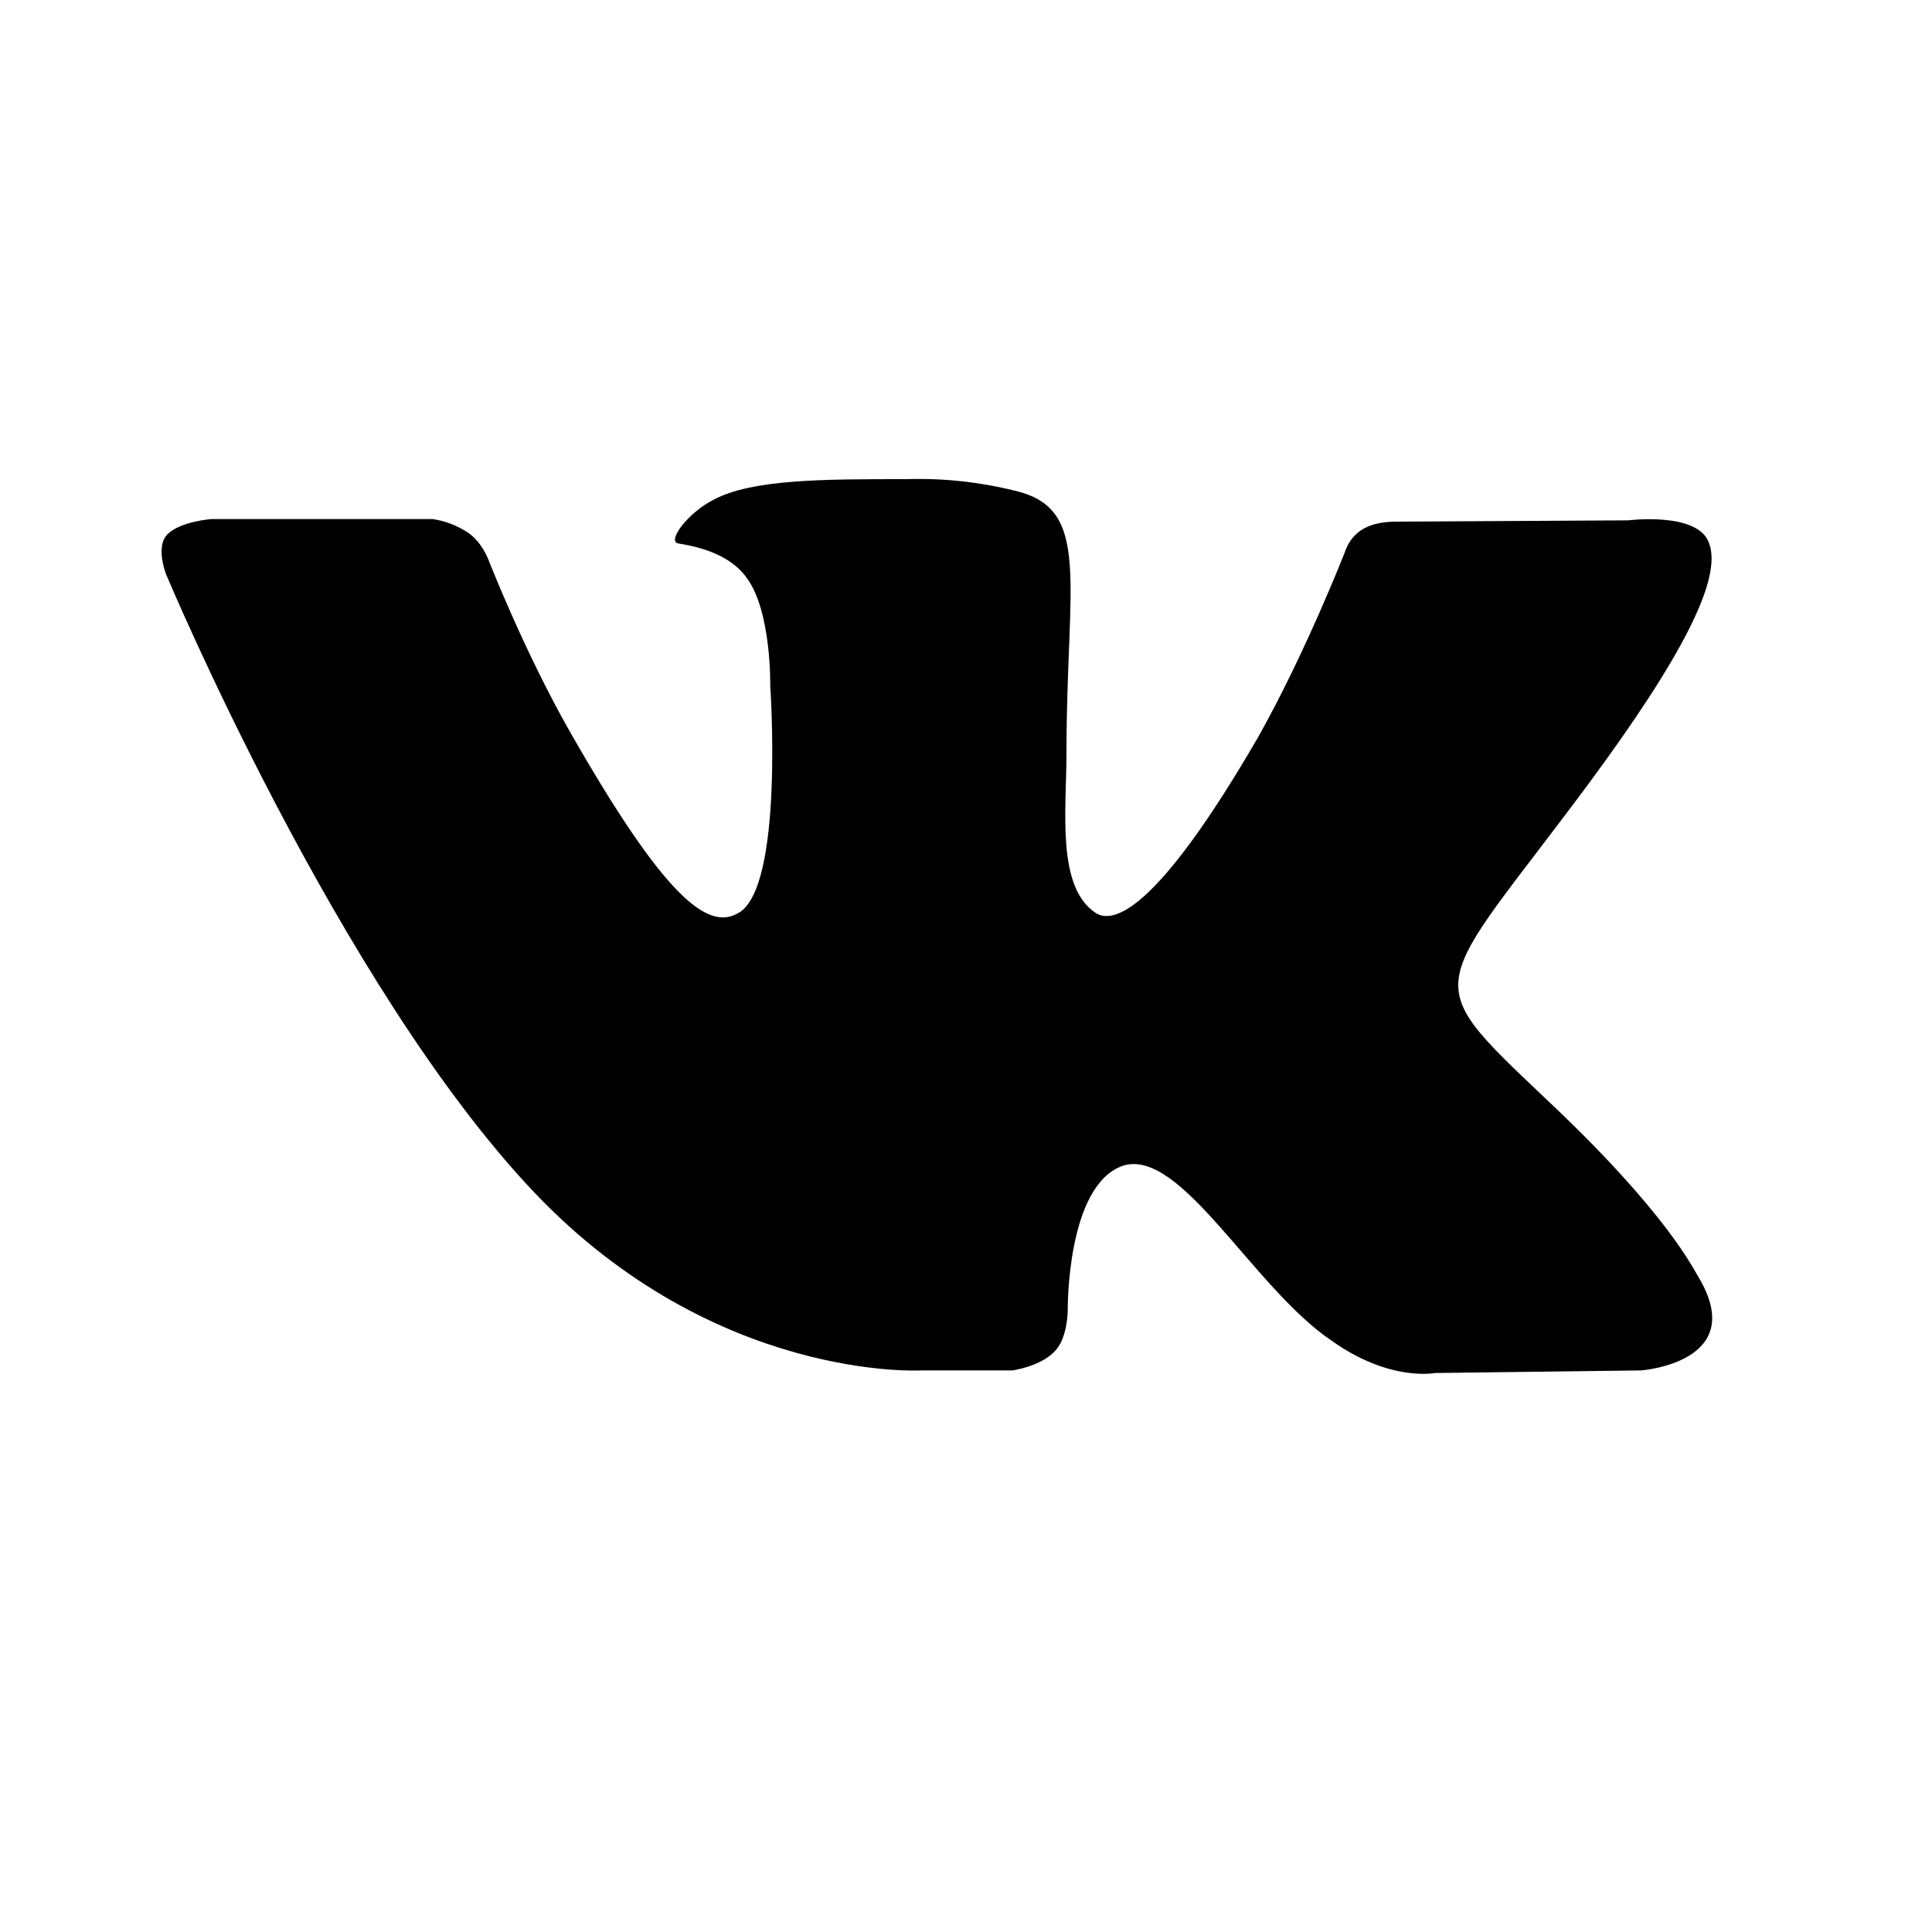
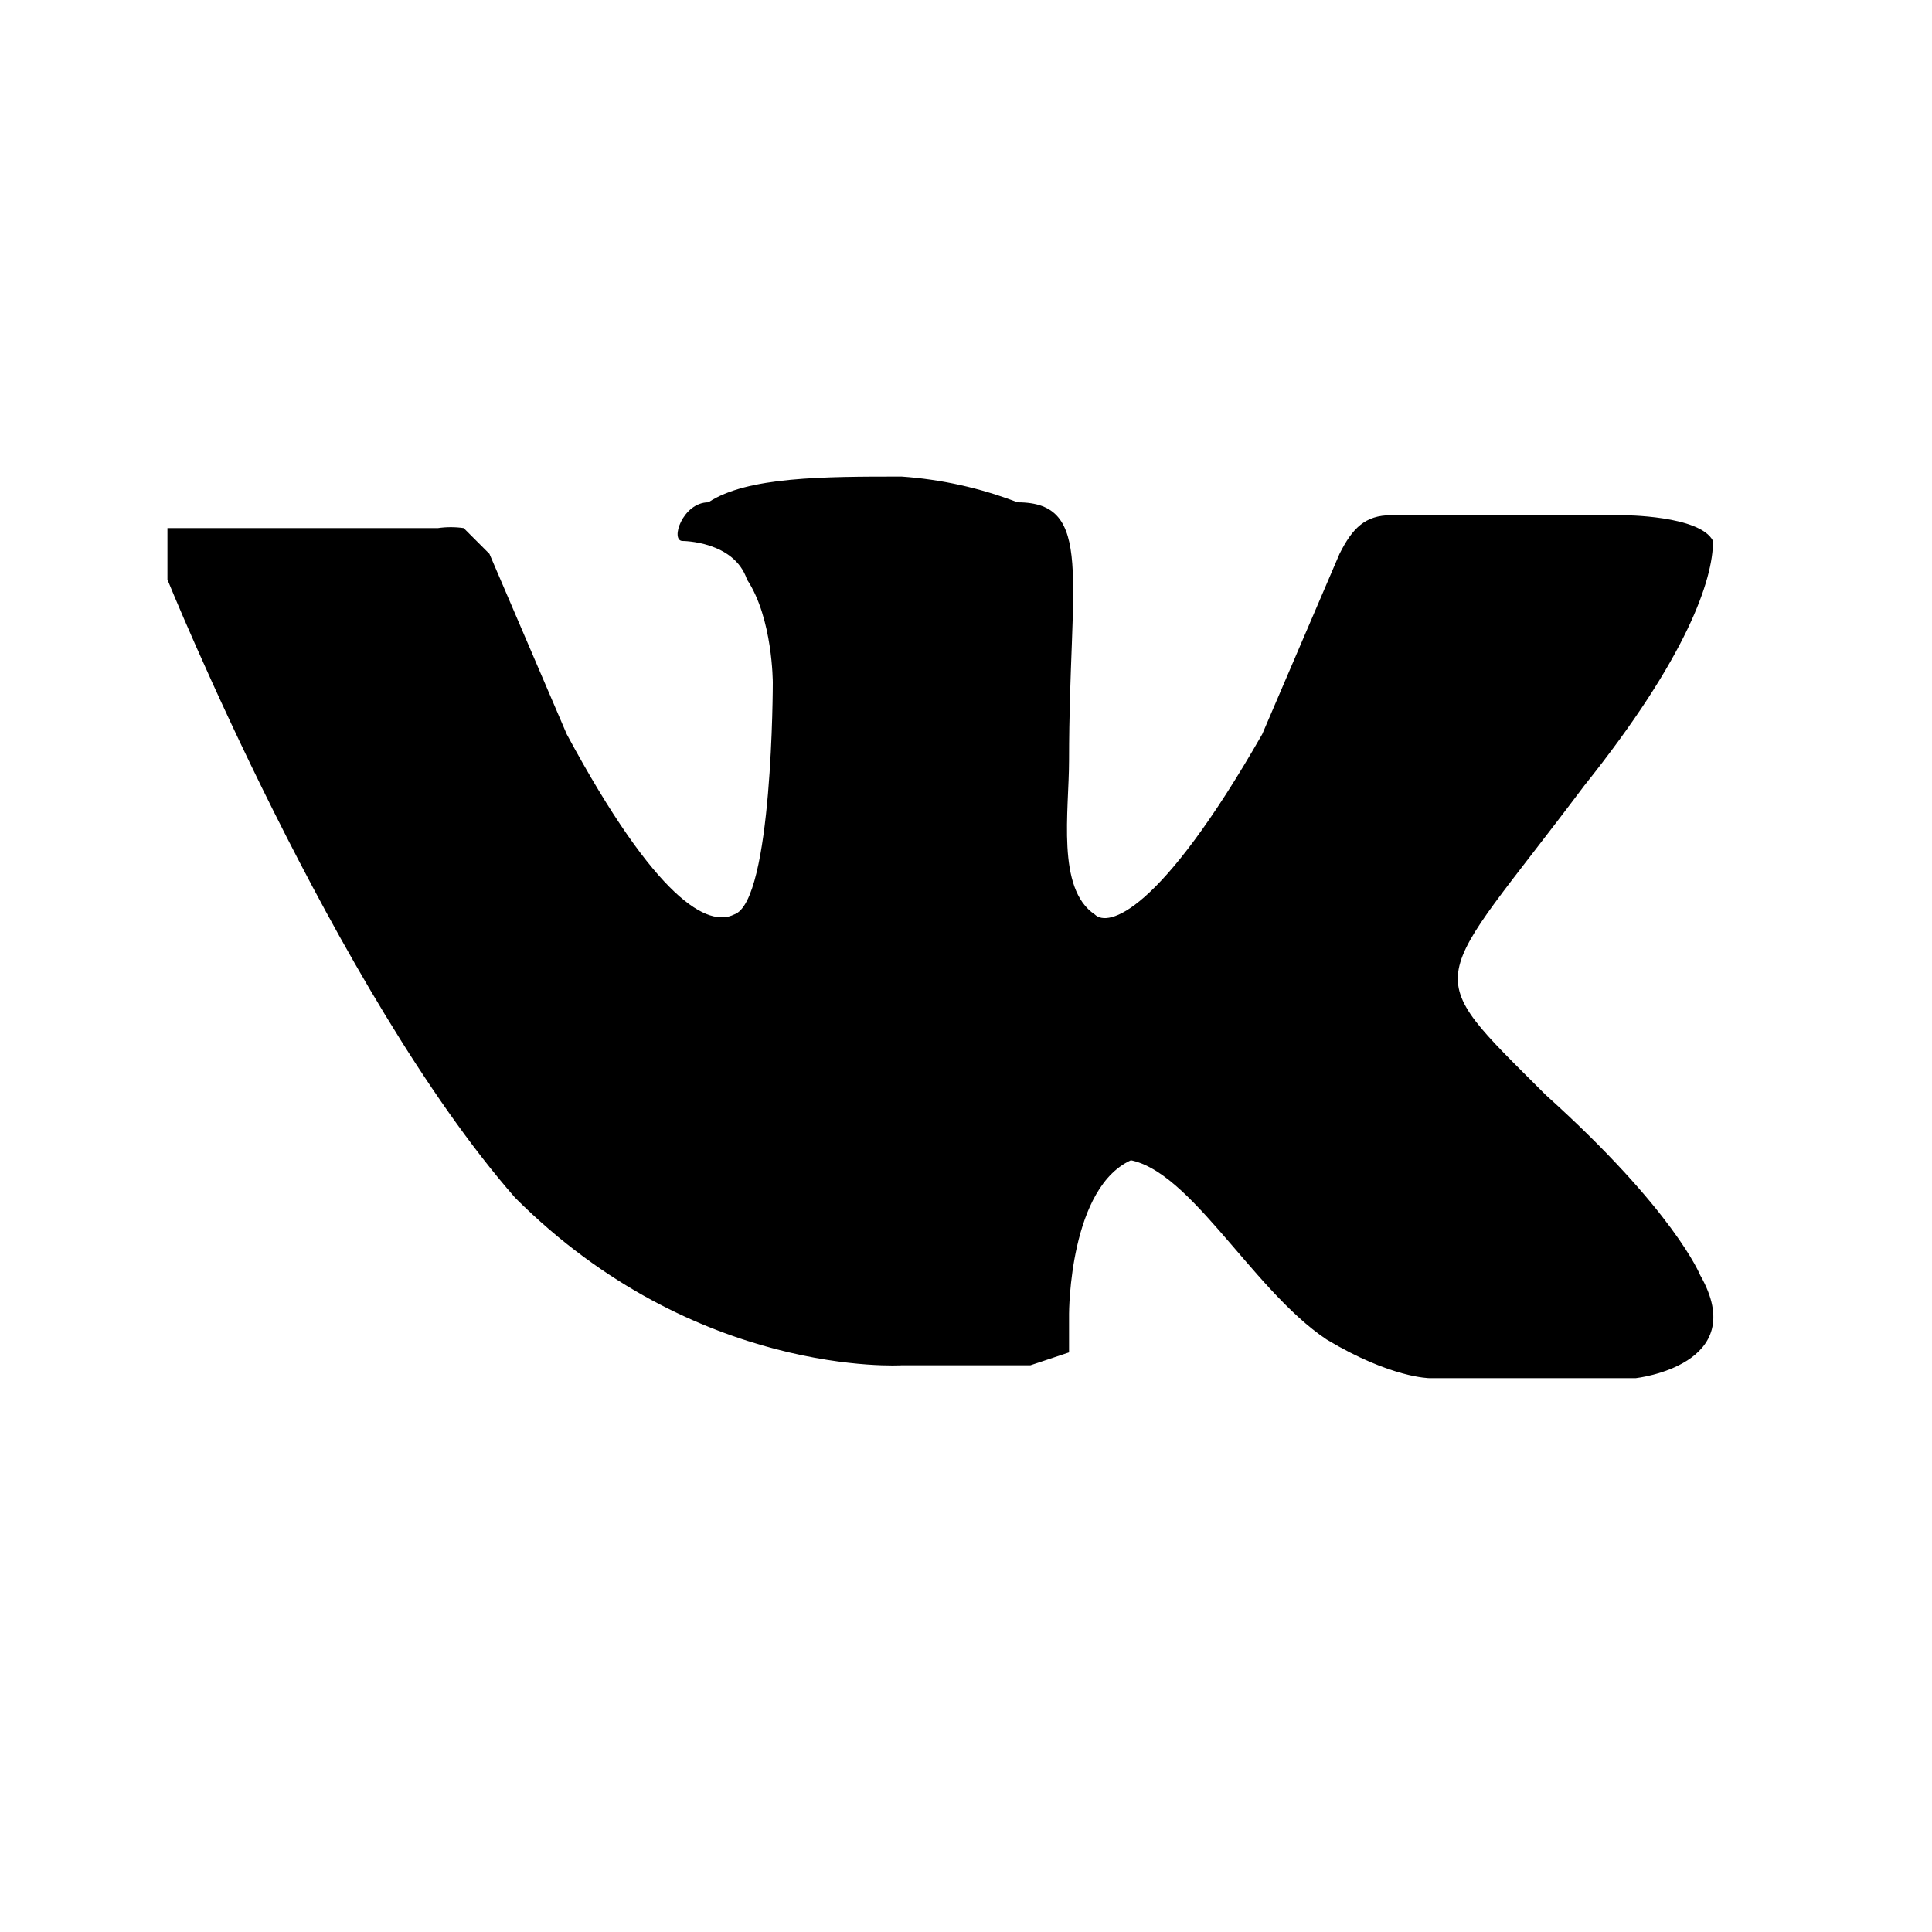
- <svg xmlns="http://www.w3.org/2000/svg" viewBox="0 0 15 15" fill="">
-   <path d="M8.72 9.05c.45-.14 1.01.95 1.62 1.36.45.32.8.25.8.25l1.6-.02s.84-.06.45-.72c-.04-.06-.24-.5-1.2-1.4-1-.95-.87-.8.34-2.43.74-1 1.04-1.6.94-1.87-.08-.25-.63-.18-.63-.18l-1.8.01c-.19 0-.34.06-.4.24 0 0-.3.77-.67 1.43-.8 1.38-1.13 1.45-1.26 1.37-.31-.2-.23-.8-.23-1.24 0-1.34.2-1.9-.4-2.04a3.1 3.1 0 0 0-.84-.09c-.65 0-1.2 0-1.5.16-.2.1-.37.33-.27.34.12.02.39.07.53.27.19.26.18.83.18.83s.11 1.58-.25 1.77c-.24.14-.58-.14-1.3-1.4-.36-.63-.64-1.35-.64-1.35s-.05-.13-.15-.2a.67.67 0 0 0-.28-.11h-1.72s-.26.02-.35.13c-.08.1 0 .3 0 .3s1.34 3.2 2.86 4.8c1.4 1.47 3 1.38 3 1.38h.71s.22-.03.33-.15c.1-.1.1-.32.1-.32s-.01-.97.43-1.12Z" fill="" />
+ <svg xmlns="http://www.w3.org/2000/svg" viewBox="0 0 15 15">
+   <path d="M8.7 9c.5 0 1 1 1.6 1.4.5.3.8.3.8.3h1.6s.9-.1.5-.8c0 0-.2-.5-1.2-1.4-1-1-.9-.8.3-2.4.8-1 1-1.6 1-1.9-.1-.2-.7-.2-.7-.2h-1.8c-.2 0-.3.1-.4.3l-.6 1.4C9 7.1 8.6 7.2 8.5 7.1c-.3-.2-.2-.8-.2-1.2 0-1.4.2-2-.4-2a3.1 3.1 0 0 0-.9-.2c-.6 0-1.2 0-1.5.2-.2 0-.3.3-.2.3 0 0 .4 0 .5.3.2.3.2.8.2.8S6 7 5.7 7.1c-.2.1-.6-.1-1.3-1.4l-.6-1.4-.2-.2a.7.7 0 0 0-.2 0H1.3v.4S2.6 7.7 4 9.3c1.4 1.4 3 1.3 3 1.3H8l.3-.1v-.3s0-1 .5-1.2Z" />
</svg>
